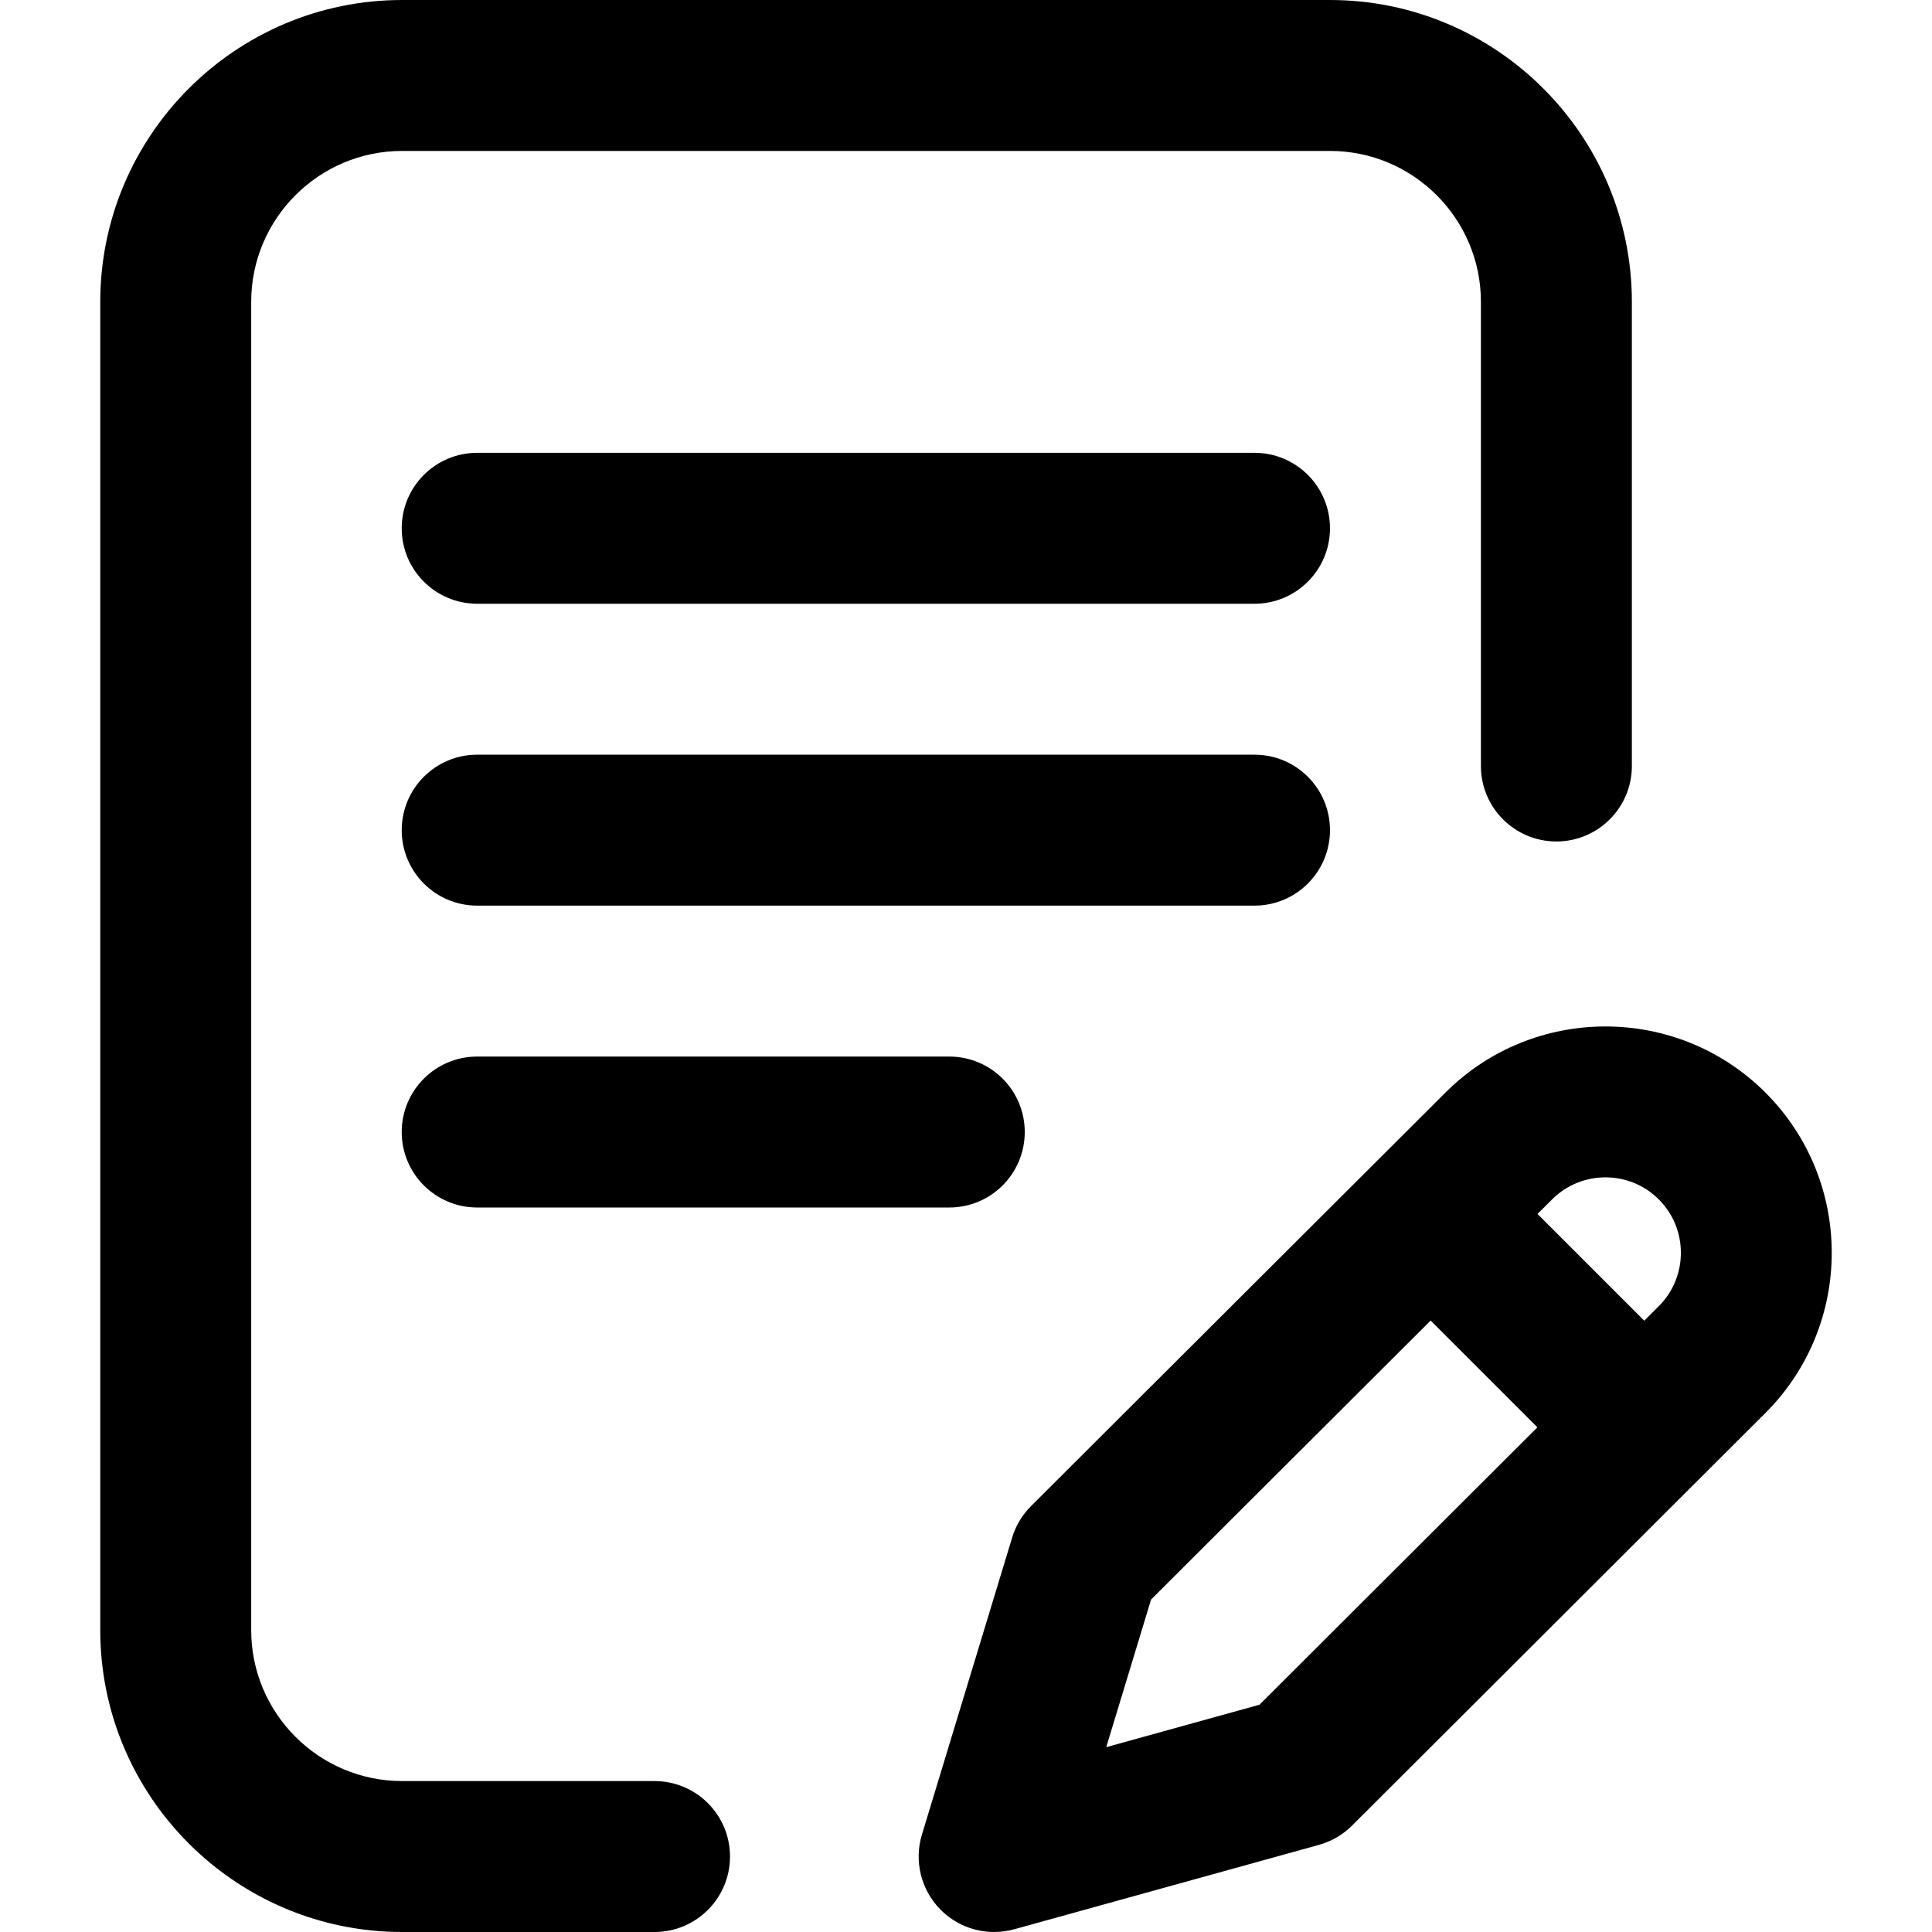
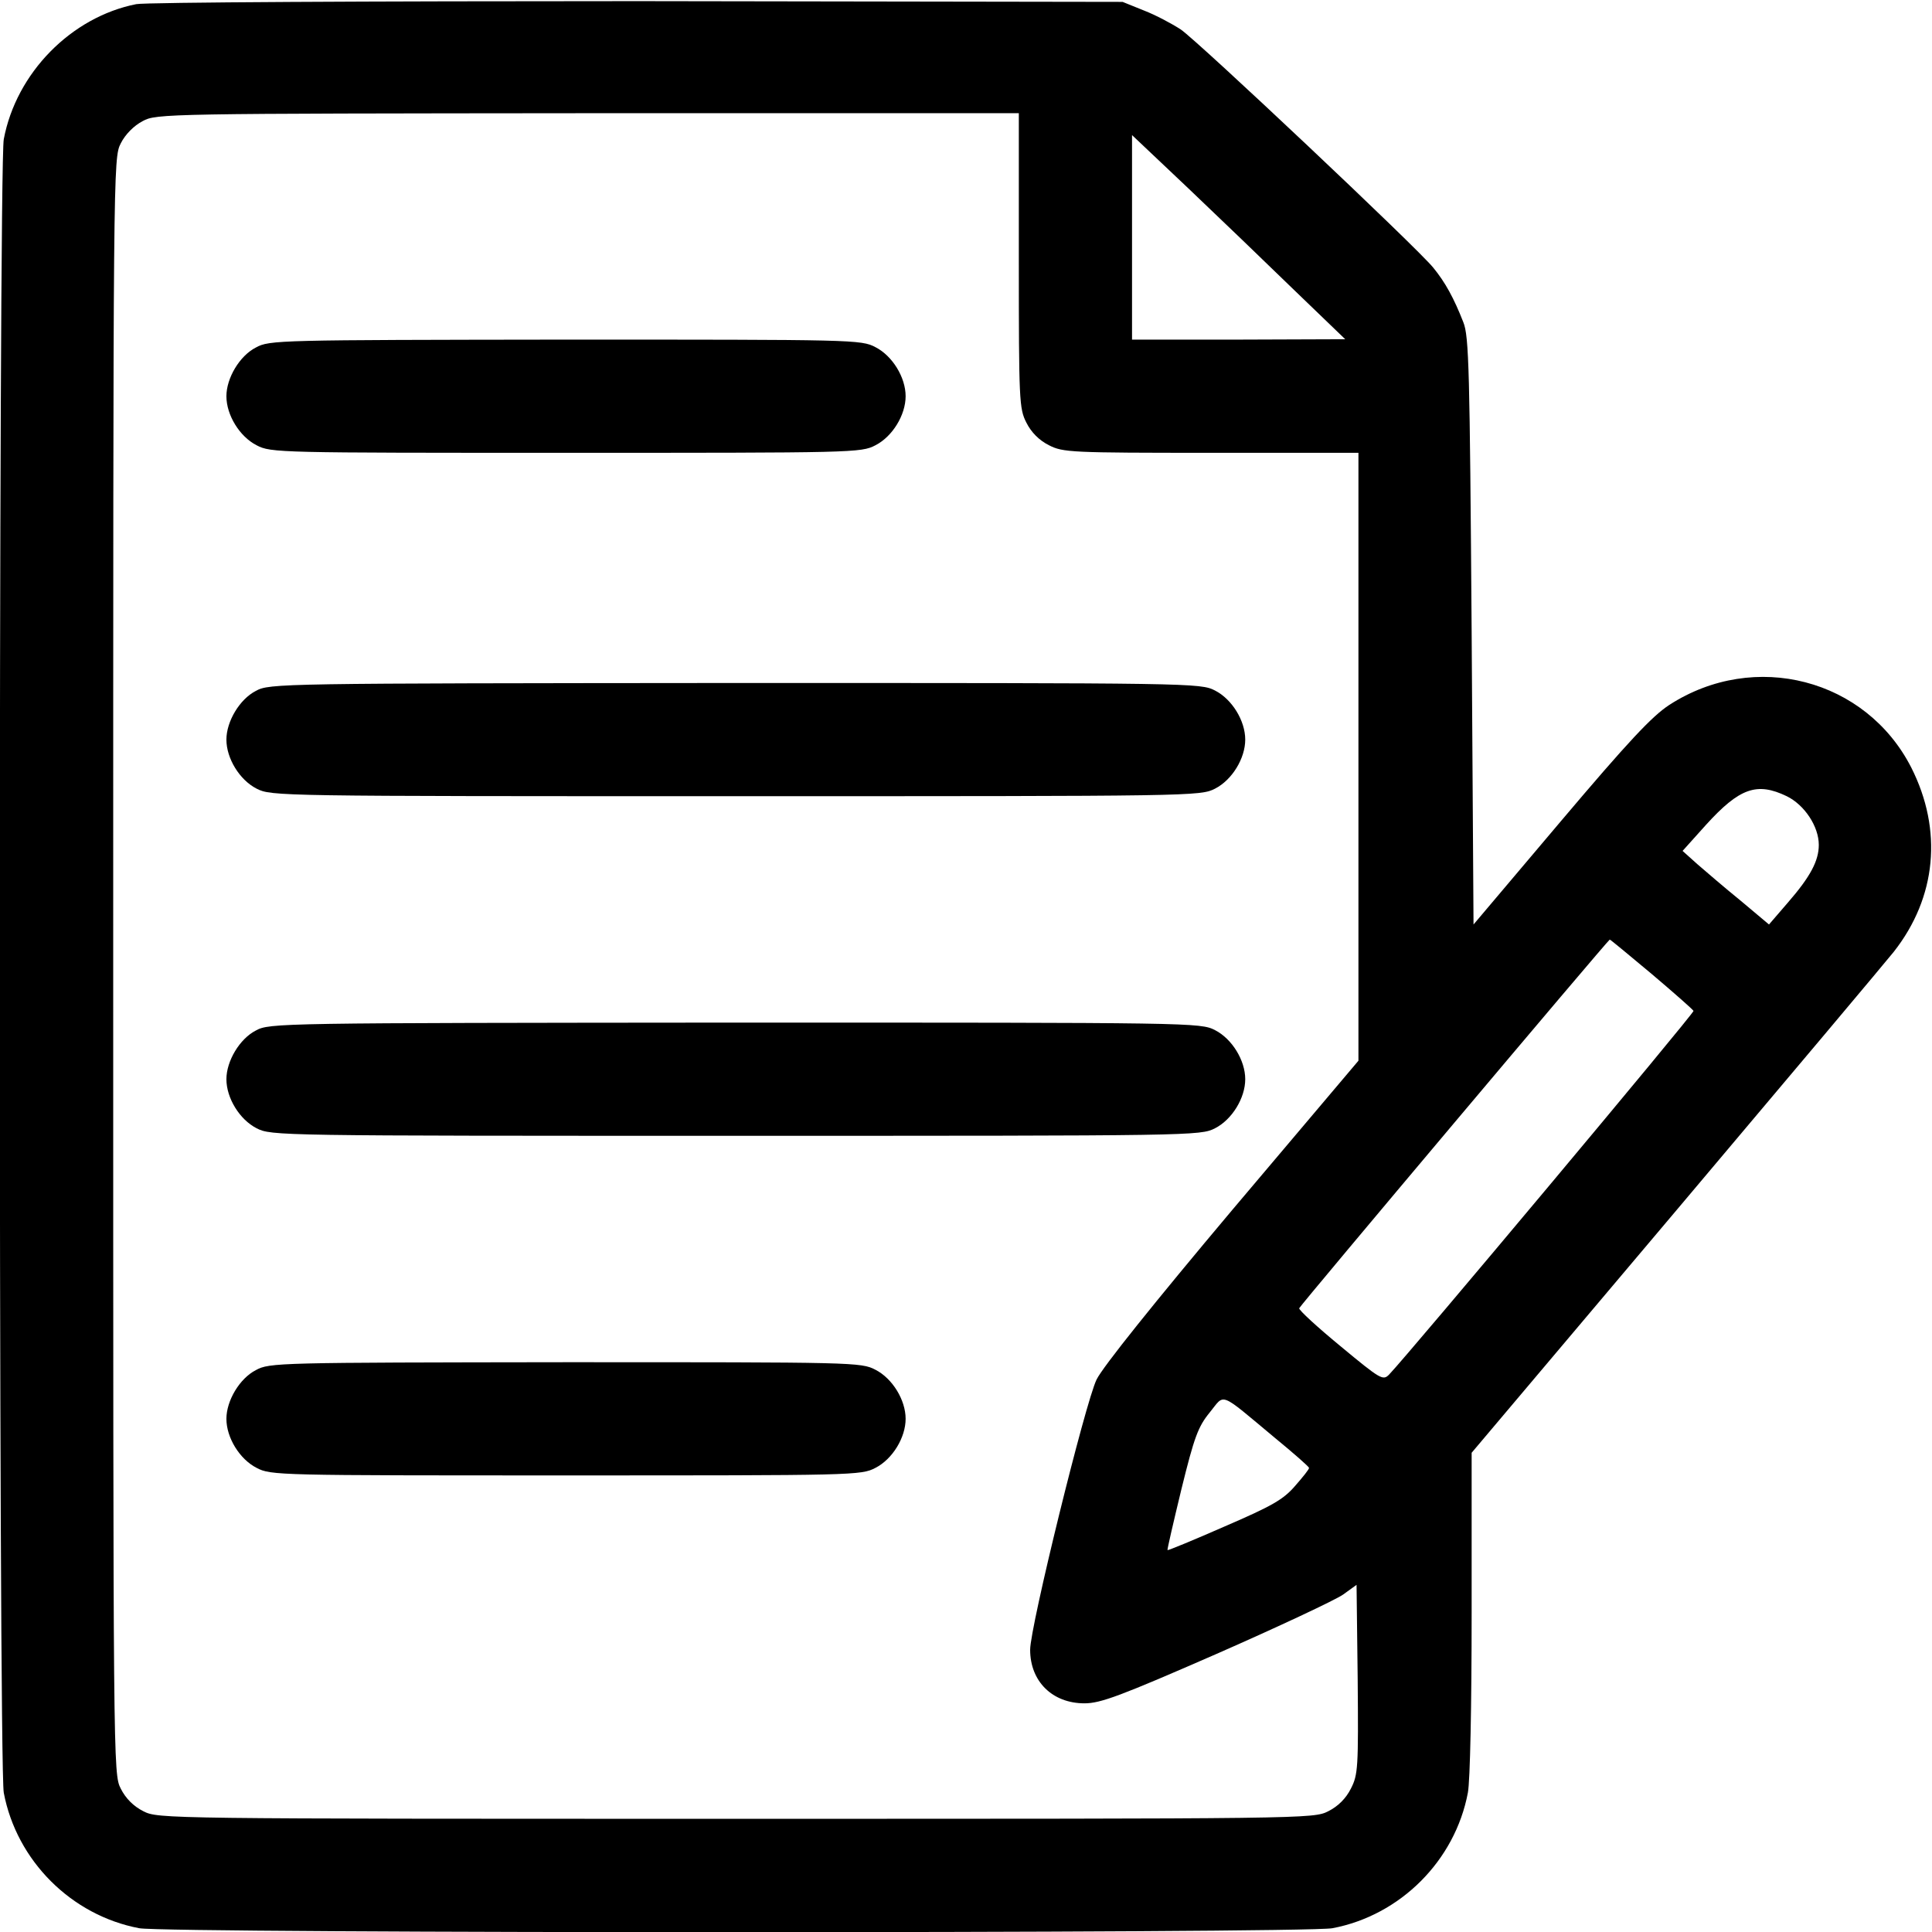
- <svg xmlns="http://www.w3.org/2000/svg" version="1.1" id="Capa_1" x="0px" y="0px" viewBox="0 0 512 512" style="enable-background:new 0 0 512 512;" xml:space="preserve">
-   <g>
-     <g>
-       <g>
-         <path d="M352.459,220c0-11.046-8.954-20-20-20h-206c-11.046,0-20,8.954-20,20s8.954,20,20,20h206     C343.505,240,352.459,231.046,352.459,220z" />
-         <path d="M126.459,280c-11.046,0-20,8.954-20,20c0,11.046,8.954,20,20,20H251.57c11.046,0,20-8.954,20-20c0-11.046-8.954-20-20-20     H126.459z" />
-         <path d="M173.459,472H106.57c-22.056,0-40-17.944-40-40V80c0-22.056,17.944-40,40-40h245.889c22.056,0,40,17.944,40,40v123     c0,11.046,8.954,20,20,20c11.046,0,20-8.954,20-20V80c0-44.112-35.888-80-80-80H106.57c-44.112,0-80,35.888-80,80v352     c0,44.112,35.888,80,80,80h66.889c11.046,0,20-8.954,20-20C193.459,480.954,184.505,472,173.459,472z" />
-         <path d="M467.884,289.572c-23.394-23.394-61.458-23.395-84.837-0.016l-109.803,109.56c-2.332,2.327-4.052,5.193-5.01,8.345     l-23.913,78.725c-2.12,6.98-0.273,14.559,4.821,19.78c3.816,3.911,9,6.034,14.317,6.034c1.779,0,3.575-0.238,5.338-0.727     l80.725-22.361c3.322-0.92,6.35-2.683,8.79-5.119l109.573-109.367C491.279,351.032,491.279,312.968,467.884,289.572z      M333.776,451.768l-40.612,11.25l11.885-39.129l74.089-73.925l28.29,28.29L333.776,451.768z M439.615,346.13l-3.875,3.867     l-28.285-28.285l3.862-3.854c7.798-7.798,20.486-7.798,28.284,0C447.399,325.656,447.399,338.344,439.615,346.13z" />
-         <path d="M332.459,120h-206c-11.046,0-20,8.954-20,20s8.954,20,20,20h206c11.046,0,20-8.954,20-20S343.505,120,332.459,120z" />
-       </g>
-     </g>
+ <svg xmlns="http://www.w3.org/2000/svg" version="1.0" width="512pt" height="512pt" viewBox="0 0 512 512" preserveAspectRatio="xMidYMid meet">
+   <g transform="translate(0,512) scale(0.1,-0.1)" fill="#000000" stroke="none">
+     <path d="M361 5109 c-172 -34 -318 -182 -351 -358 -14 -74 -14 -4308 0 -4382 34 -180 179 -325 359 -359 74 -14 3088 -14 3162 0 180 34 325 179 359 359 6 31 10 231 10 477 l0 424 543 643 c298 353 557 661 576 685 113 144 130 322 46 488 -120 235 -415 312 -641 166 -46 -30 -108 -96 -289 -310 l-230 -272 -5 777 c-5 694 -7 782 -22 819 -25 64 -48 106 -80 145 -42 52 -622 599 -669 631 -23 15 -66 38 -97 50 l-57 23 -1285 2 c-707 0 -1305 -3 -1329 -8z m2339 -679 c0 -372 1 -393 20 -430 13 -26 34 -47 60 -60 37 -19 58 -20 430 -20 l390 0 0 -805 0 -806 -334 -395 c-207 -246 -344 -417 -360 -450 -30 -62 -176 -655 -176 -716 0 -84 59 -142 144 -142 43 0 96 20 350 131 164 72 315 143 335 157 l36 26 3 -250 c2 -235 1 -253 -18 -290 -13 -26 -34 -47 -60 -60 -39 -20 -56 -20 -1570 -20 -1514 0 -1531 0 -1570 20 -26 13 -47 34 -60 60 -20 39 -20 54 -20 2180 0 2125 0 2141 20 2180 12 24 35 47 58 59 36 20 62 20 1180 21 l1142 0 0 -390z m730 -79 l135 -130 -282 -1 -283 0 0 271 0 271 148 -140 c81 -77 208 -199 282 -271z m1305 -1341 c47 -23 85 -80 85 -129 0 -42 -22 -84 -82 -153 l-50 -58 -75 63 c-42 34 -93 78 -115 97 l-39 35 62 69 c89 98 135 114 214 76z m-358 -471 c59 -50 109 -94 111 -98 2 -6 -755 -910 -807 -964 -16 -16 -22 -13 -128 75 -62 51 -111 96 -110 101 2 7 819 977 823 977 2 0 51 -41 111 -91z m-999 -1229 c50 -41 91 -77 91 -80 1 -3 -16 -24 -37 -48 -31 -36 -61 -53 -186 -107 -82 -36 -150 -64 -152 -63 -1 2 16 75 37 162 34 138 44 165 75 203 41 50 22 58 172 -67z" />
+     <path d="M678 4199 c-43 -22 -78 -81 -78 -129 0 -50 35 -107 80 -130 38 -20 57 -20 820 -20 763 0 782 0 820 20 45 23 80 80 80 130 0 50 -35 107 -80 130 -38 20 -57 20 -822 20 -760 -1 -784 -1 -820 -21z" />
+     <path d="M678 3289 c-43 -22 -78 -81 -78 -129 0 -50 35 -107 80 -130 39 -20 56 -20 1270 -20 1214 0 1231 0 1270 20 45 23 80 80 80 130 0 50 -35 107 -80 130 -39 20 -56 20 -1272 20 -1208 -1 -1234 -1 -1270 -21z" />
+     <path d="M678 2389 c-43 -22 -78 -81 -78 -129 0 -50 35 -107 80 -130 39 -20 56 -20 1270 -20 1214 0 1231 0 1270 20 45 23 80 80 80 130 0 50 -35 107 -80 130 -39 20 -56 20 -1272 20 -1208 -1 -1234 -1 -1270 -21z" />
+     <path d="M678 1489 c-43 -22 -78 -81 -78 -129 0 -50 35 -107 80 -130 38 -20 57 -20 820 -20 763 0 782 0 820 20 45 23 80 80 80 130 0 50 -35 107 -80 130 -38 20 -57 20 -822 20 -760 -1 -784 -1 -820 -21z" />
  </g>
-   <g>
- </g>
-   <g>
- </g>
-   <g>
- </g>
-   <g>
- </g>
-   <g>
- </g>
-   <g>
- </g>
-   <g>
- </g>
-   <g>
- </g>
-   <g>
- </g>
-   <g>
- </g>
-   <g>
- </g>
-   <g>
- </g>
-   <g>
- </g>
-   <g>
- </g>
-   <g>
- </g>
</svg>
